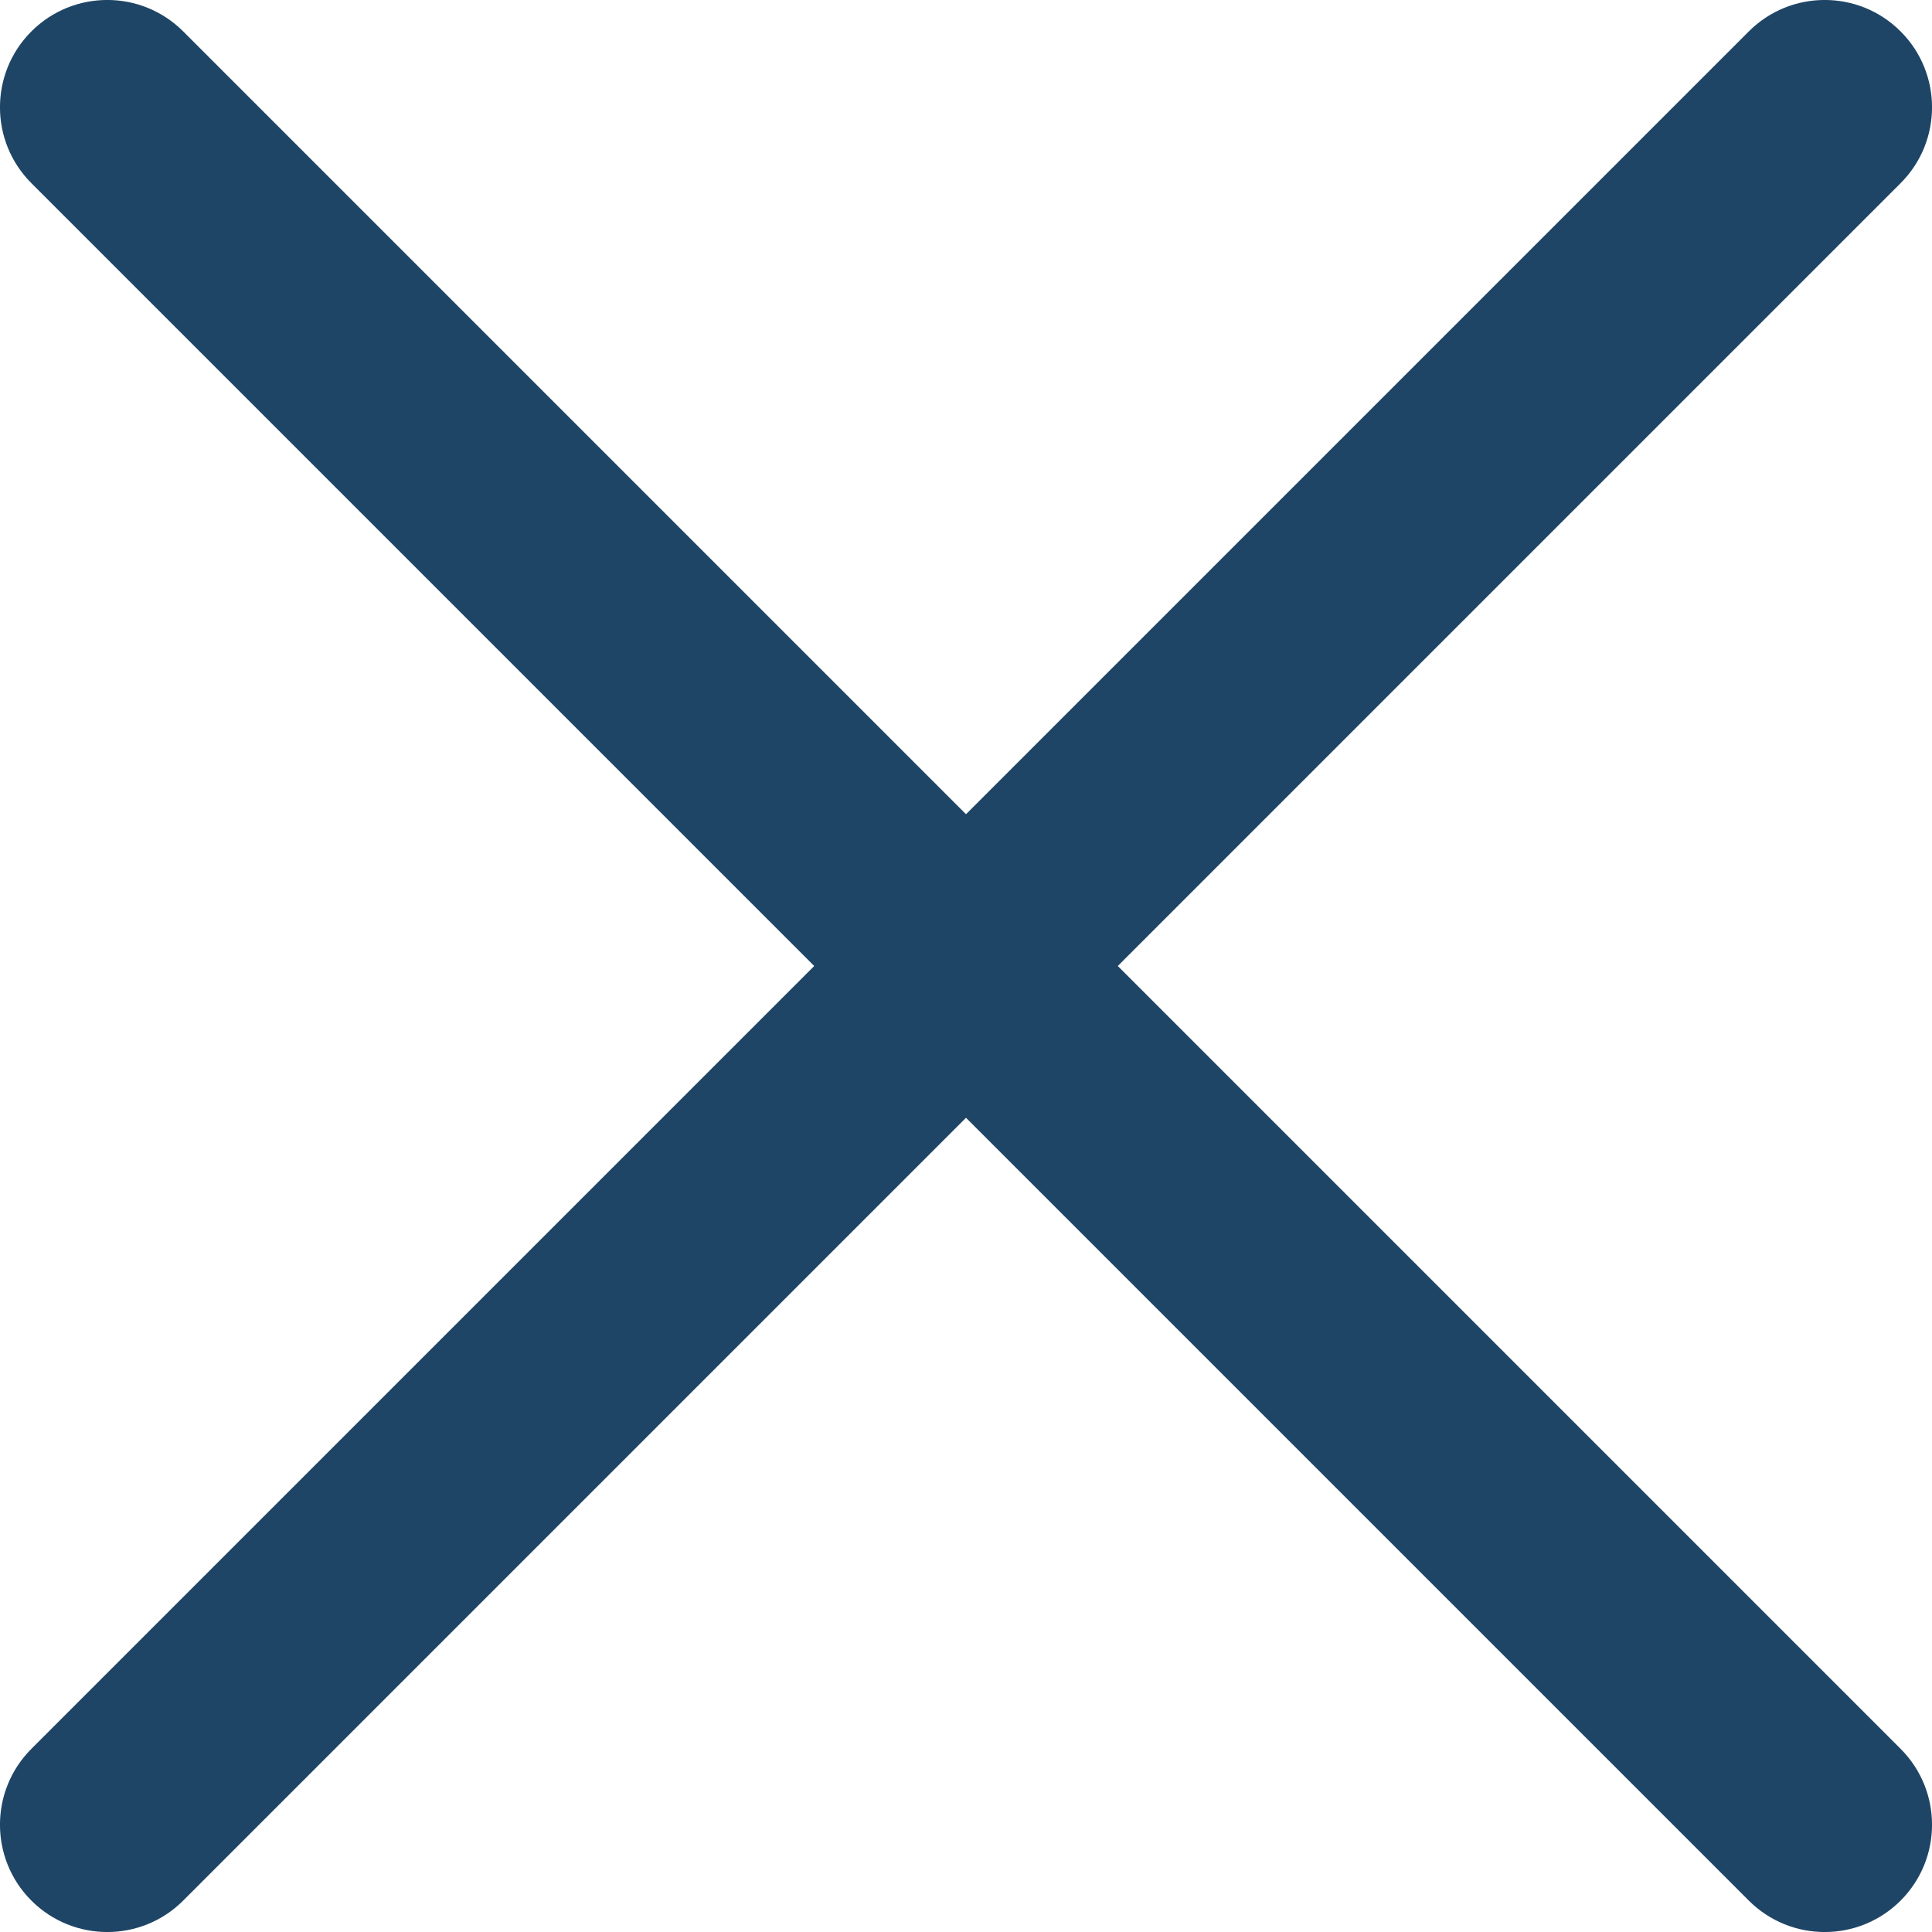
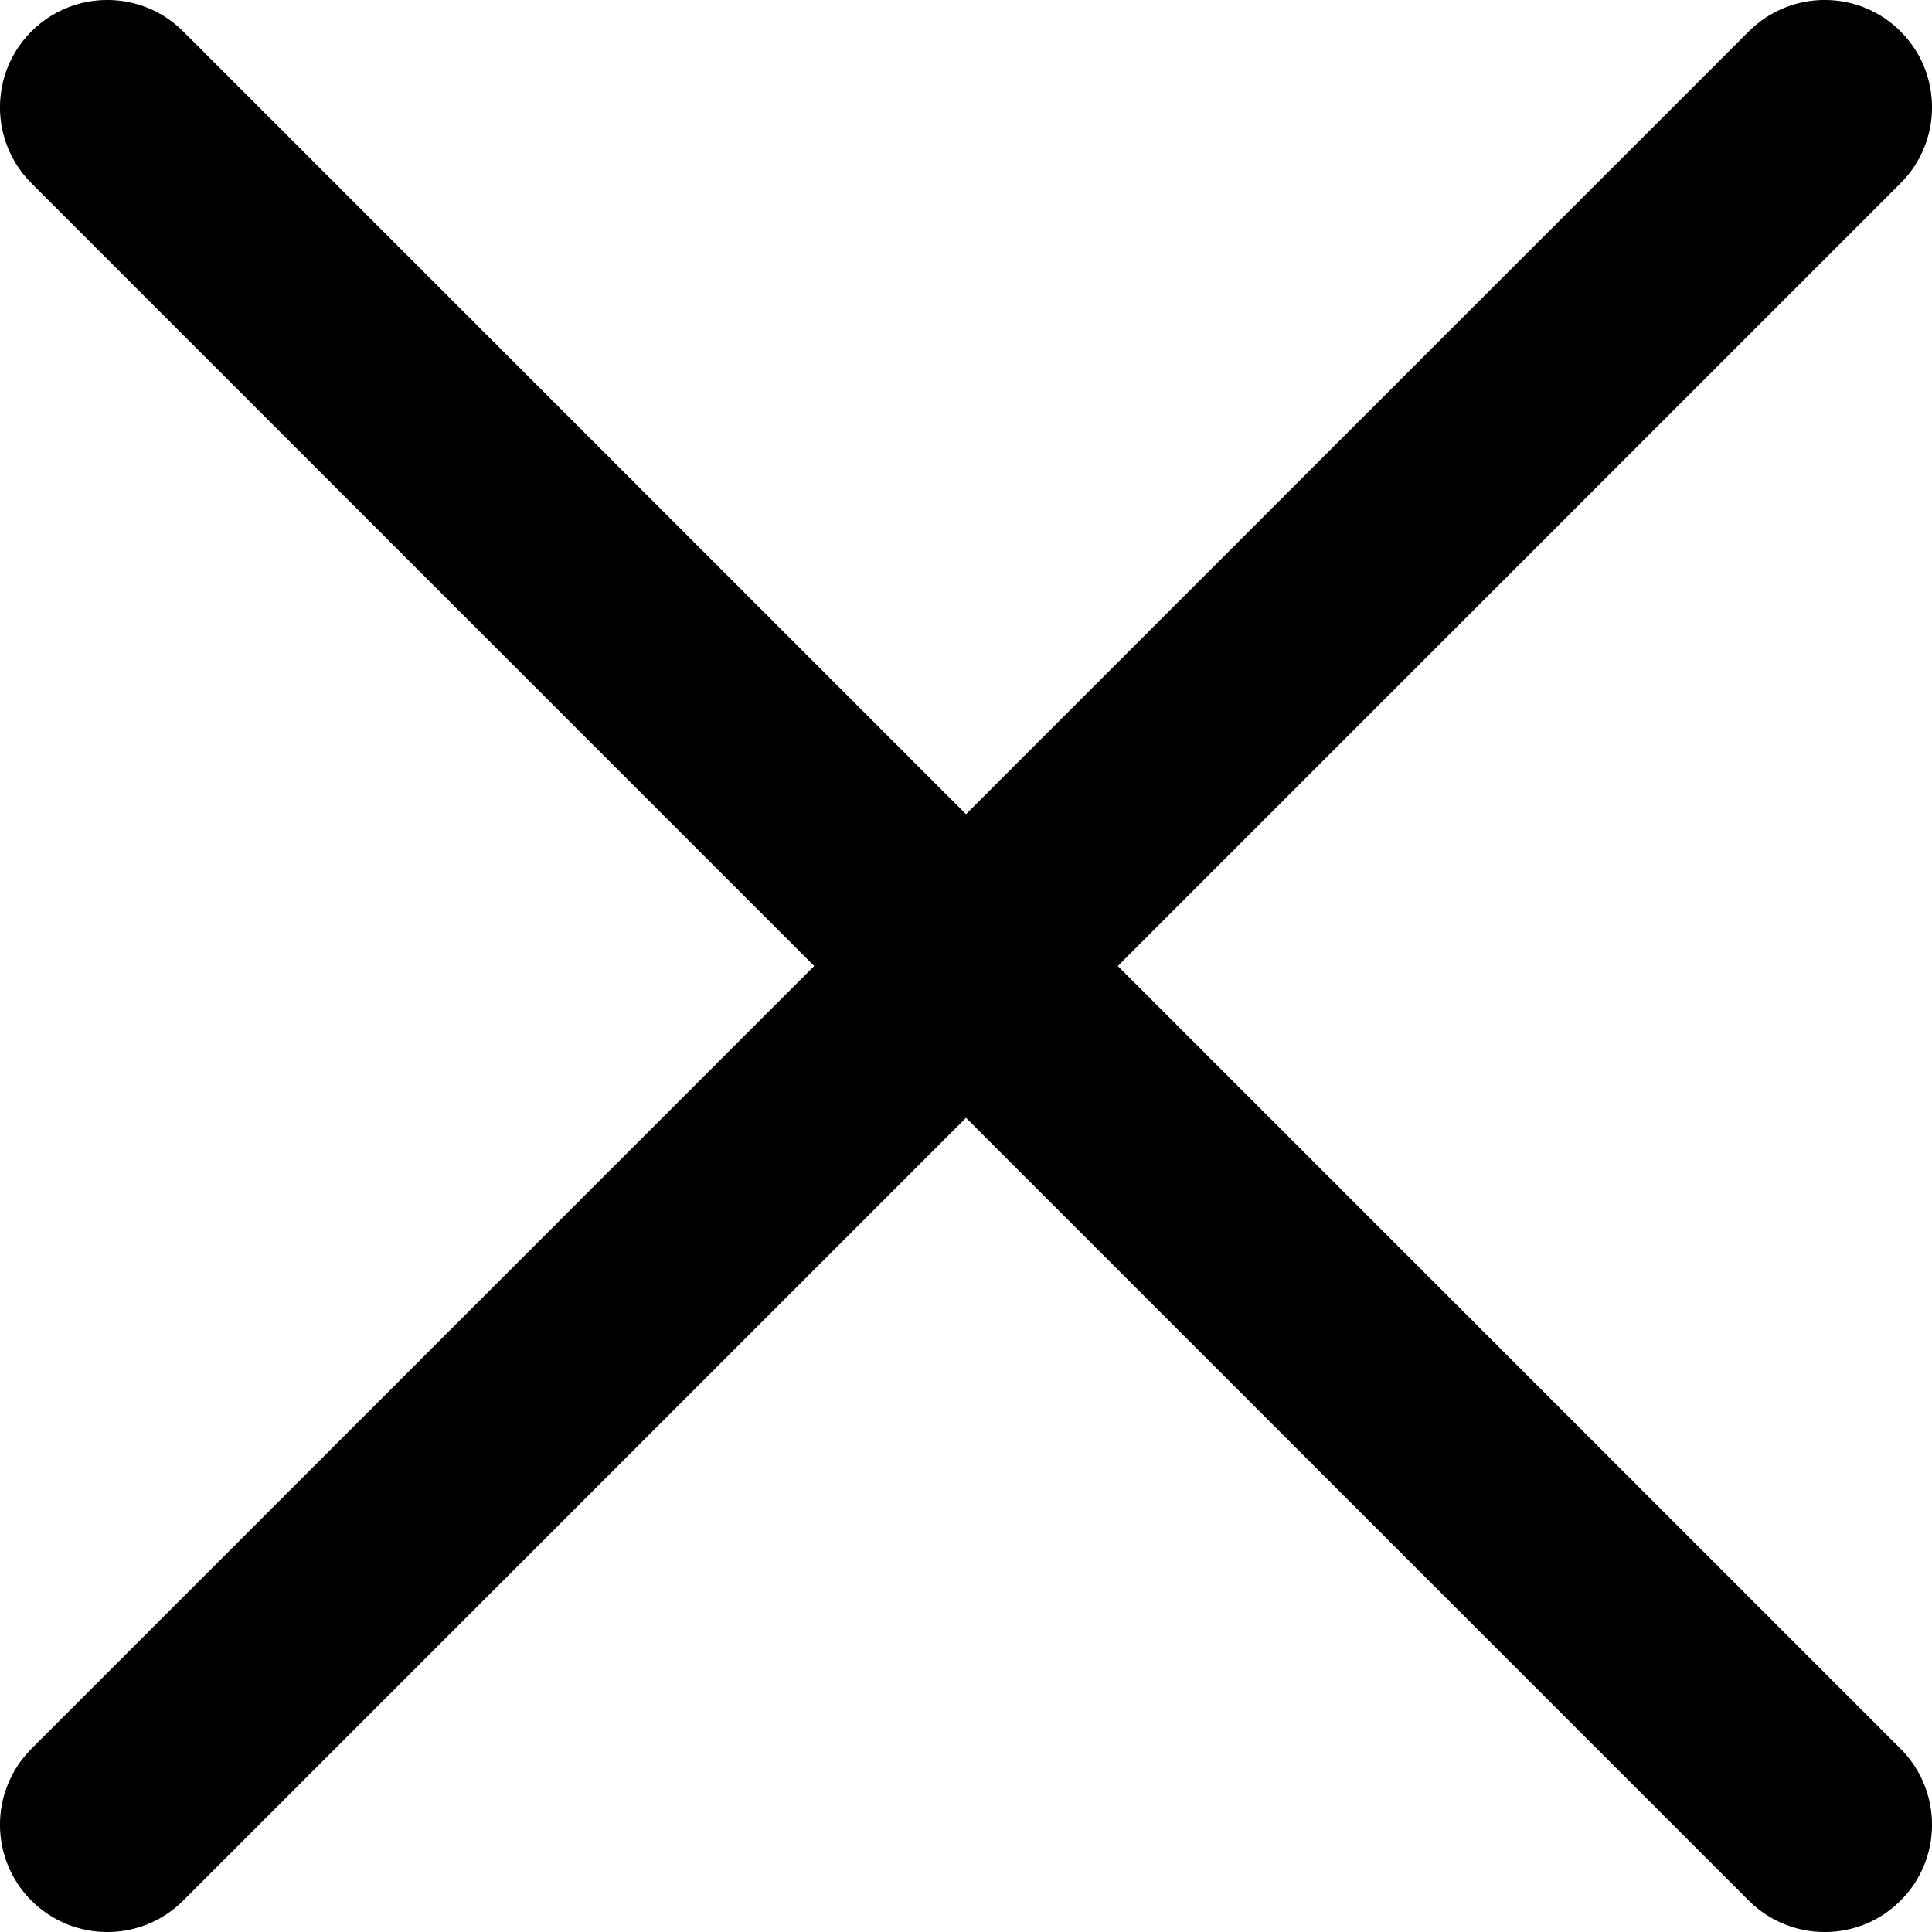
<svg xmlns="http://www.w3.org/2000/svg" width="16px" height="16px" viewBox="0 0 16 16" version="1.1">
-   <g id="Symbols" stroke="none" stroke-width="1" fill="none" fill-rule="evenodd">
-     <g id="Modal/InvitePatient/1" transform="translate(-559, -25)" fill="#1F4566">
+   <g id="Symbols" stroke="none" stroke-width="1" fill-rule="evenodd">
+     <g id="Modal/InvitePatient/1" transform="translate(-559, -25)">
      <g id="icon_close/blue" transform="translate(559, 25)">
        <g id="Group">
          <path d="M0.26,1.517 L14.483,15.74 C14.83,16.087 15.393,16.087 15.74,15.74 C16.087,15.393 16.087,14.83 15.74,14.483 L1.517,0.26 C1.17,-0.087 0.607,-0.087 0.26,0.26 C-0.087,0.607 -0.087,1.17 0.26,1.517 Z" id="Path-5" fill-rule="nonzero" />
          <path d="M0.26,1.517 L14.483,15.74 C14.83,16.087 15.393,16.087 15.74,15.74 C16.087,15.393 16.087,14.83 15.74,14.483 L1.517,0.26 C1.17,-0.087 0.607,-0.087 0.26,0.26 C-0.087,0.607 -0.087,1.17 0.26,1.517 Z" id="Path-5" fill-rule="nonzero" transform="translate(8, 8) scale(-1, 1) translate(-8, -8) " />
        </g>
      </g>
    </g>
  </g>
</svg>
